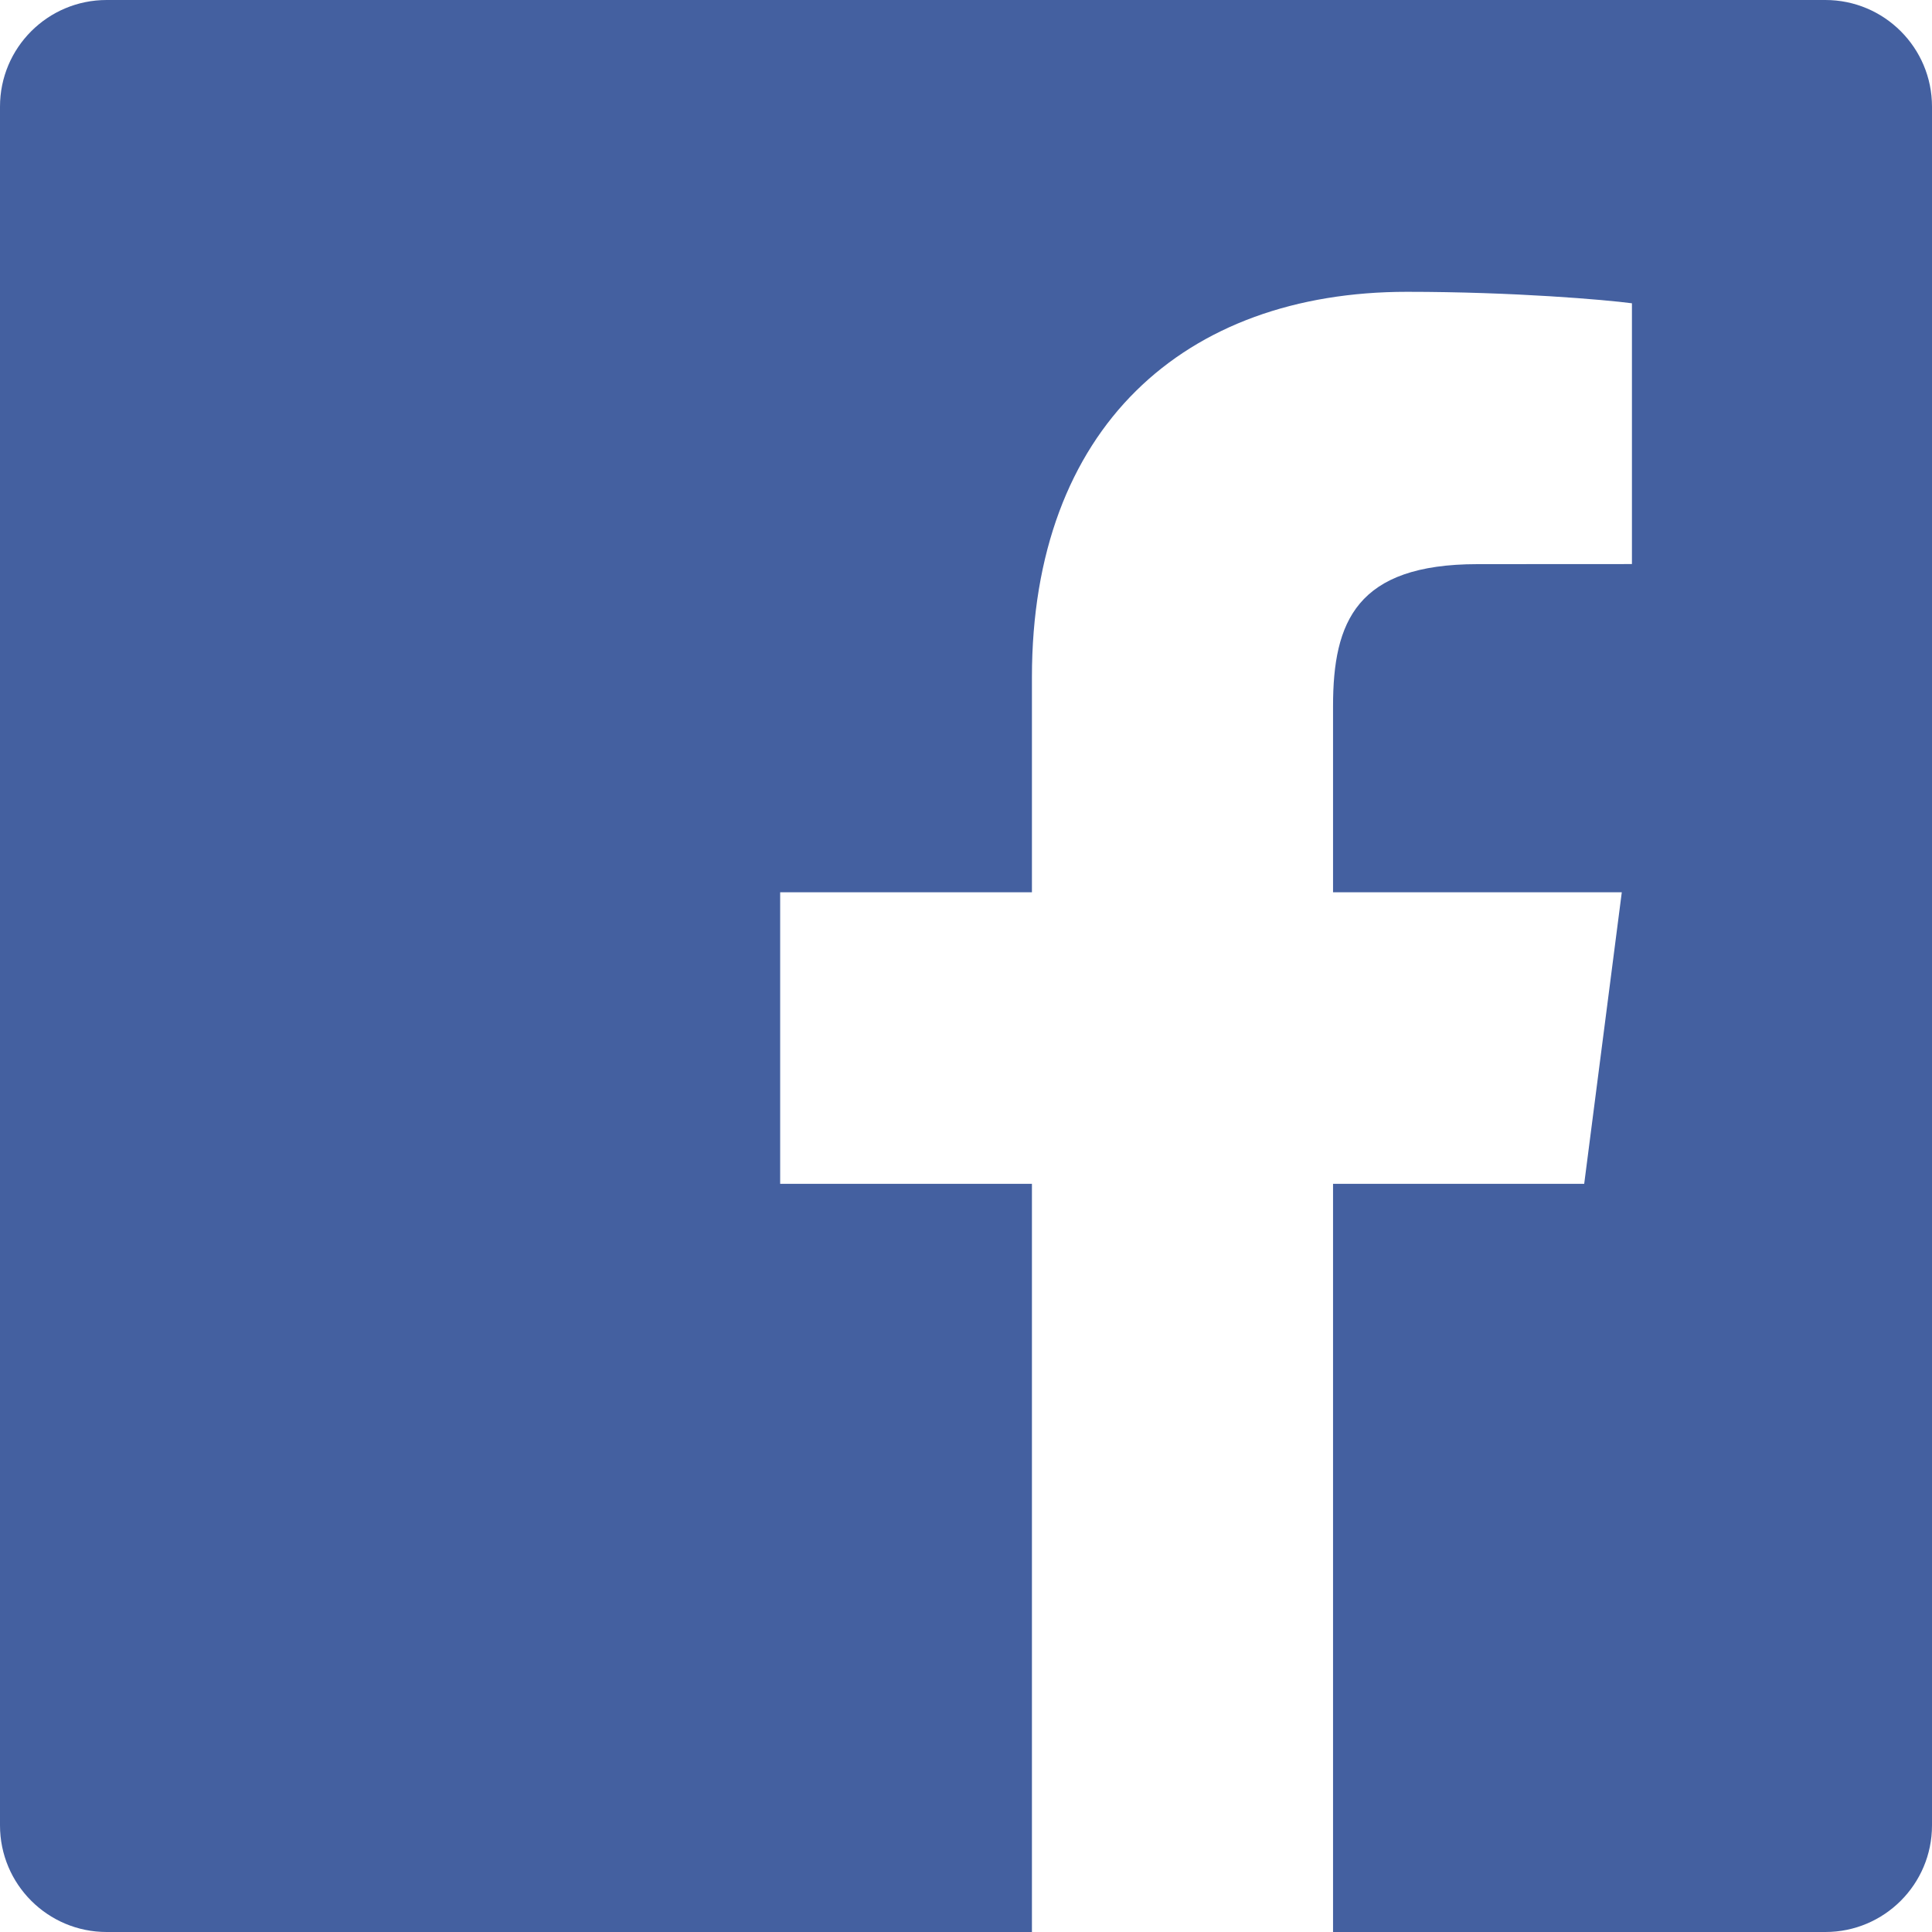
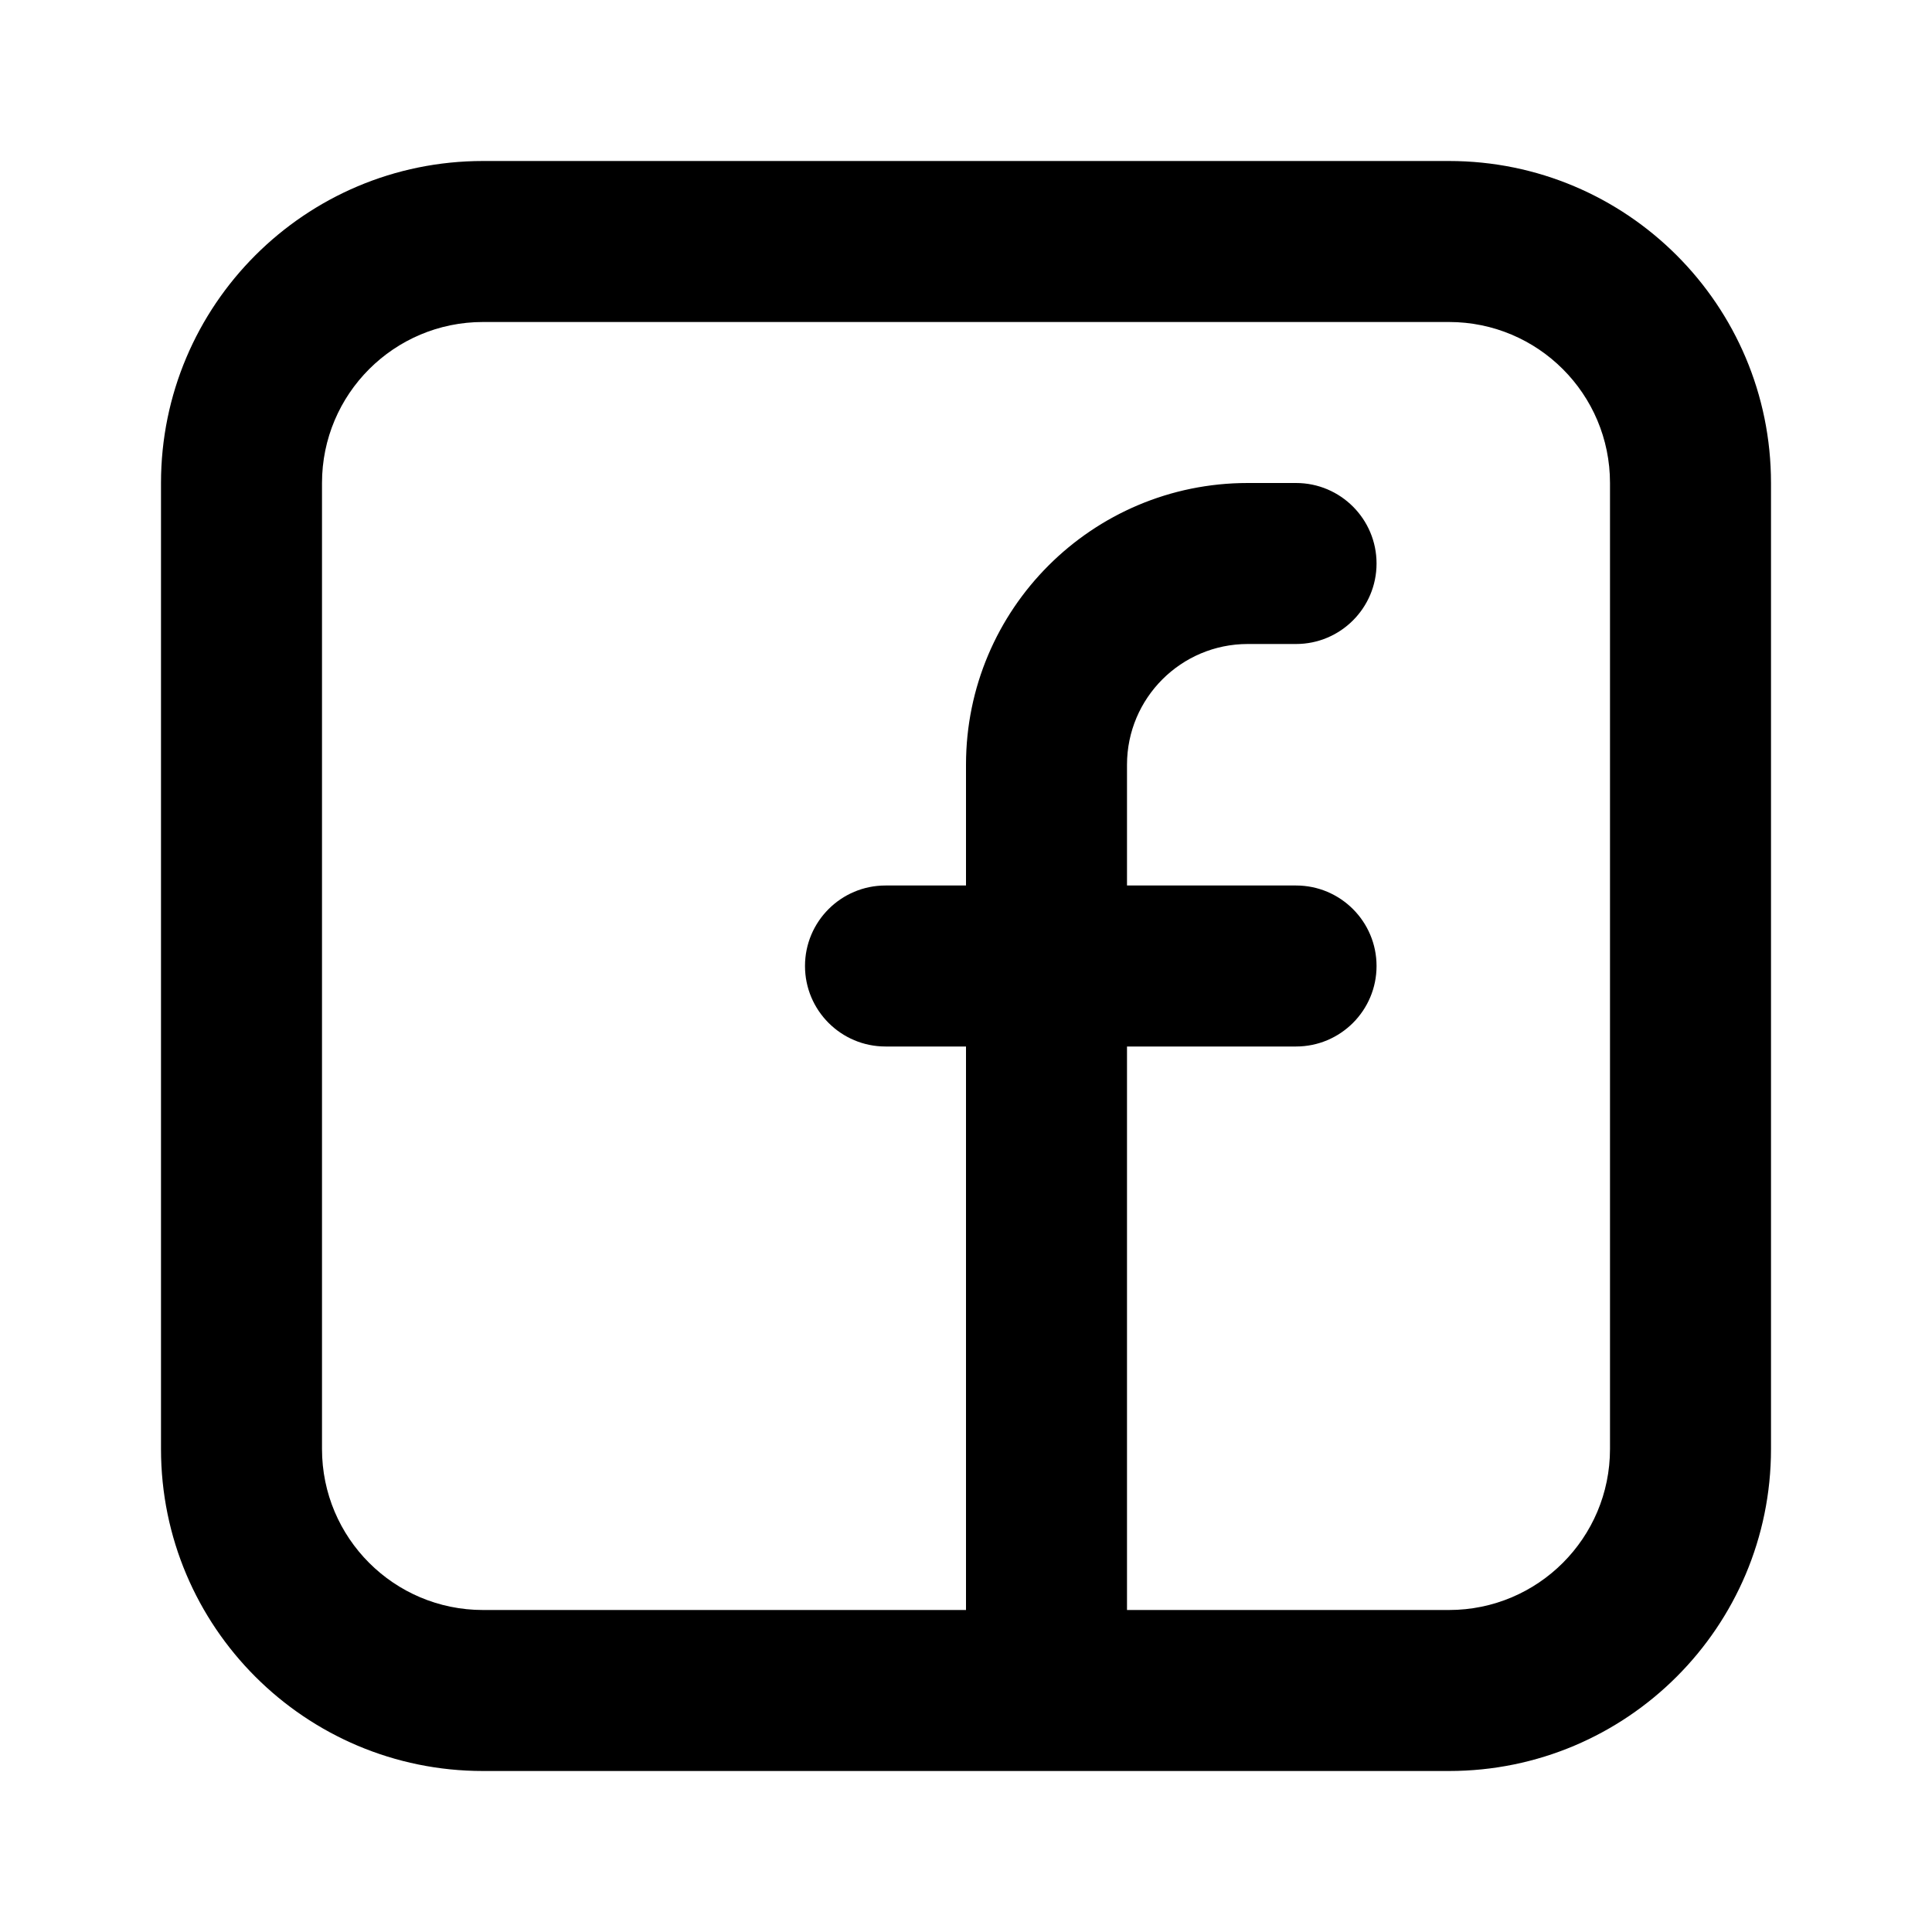
- <svg xmlns="http://www.w3.org/2000/svg" width="800px" height="800px" viewBox="0 0 48 48" version="1.1">
-   <defs>
- 
- </defs>
-   <g id="Icons" stroke="none" stroke-width="1" fill="none" fill-rule="evenodd">
-     <g id="Color-" transform="translate(-200, -160)" fill="#4460A0">
-       <path d="M225.638,208 L202.649,208 C201.186,208 200,206.814 200,205.351 L200,162.649 C200,161.186 201.186,160 202.649,160 L245.351,160 C246.814,160 248,161.186 248,162.649 L248,205.351 C248,206.814 246.814,208 245.351,208 L233.119,208 L233.119,189.412 L239.359,189.412 L240.293,182.168 L233.119,182.168 L233.119,177.543 C233.119,175.445 233.702,174.016 236.709,174.016 L240.545,174.014 L240.545,167.535 C239.882,167.447 237.605,167.25 234.956,167.25 C229.425,167.25 225.638,170.626 225.638,176.825 L225.638,182.168 L219.383,182.168 L219.383,189.412 L225.638,189.412 L225.638,208 L225.638,208 Z" id="Facebook">
- 
- </path>
-     </g>
-   </g>
+ <svg xmlns="http://www.w3.org/2000/svg" width="800px" height="800px" viewBox="0 0 24 24" fill="none">
+   <path fill-rule="evenodd" clip-rule="evenodd" d="M2 6C2 3.791 3.791 2 6 2H18C20.209 2 22 3.791 22 6V18C22 20.209 20.209 22 18 22H6C3.791 22 2 20.209 2 18V6ZM6 4C4.895 4 4 4.895 4 6V18C4 19.105 4.895 20 6 20H12V13H11C10.448 13 10 12.552 10 12C10 11.448 10.448 11 11 11H12V9.5C12 7.567 13.567 6 15.5 6H16.1C16.652 6 17.1 6.448 17.1 7C17.1 7.552 16.652 8 16.1 8H15.5C14.672 8 14 8.672 14 9.5V11H16.1C16.652 11 17.1 11.448 17.1 12C17.1 12.552 16.652 13 16.1 13H14V20H18C19.105 20 20 19.105 20 18V6C20 4.895 19.105 4 18 4H6Z" fill="#000000" />
</svg>
